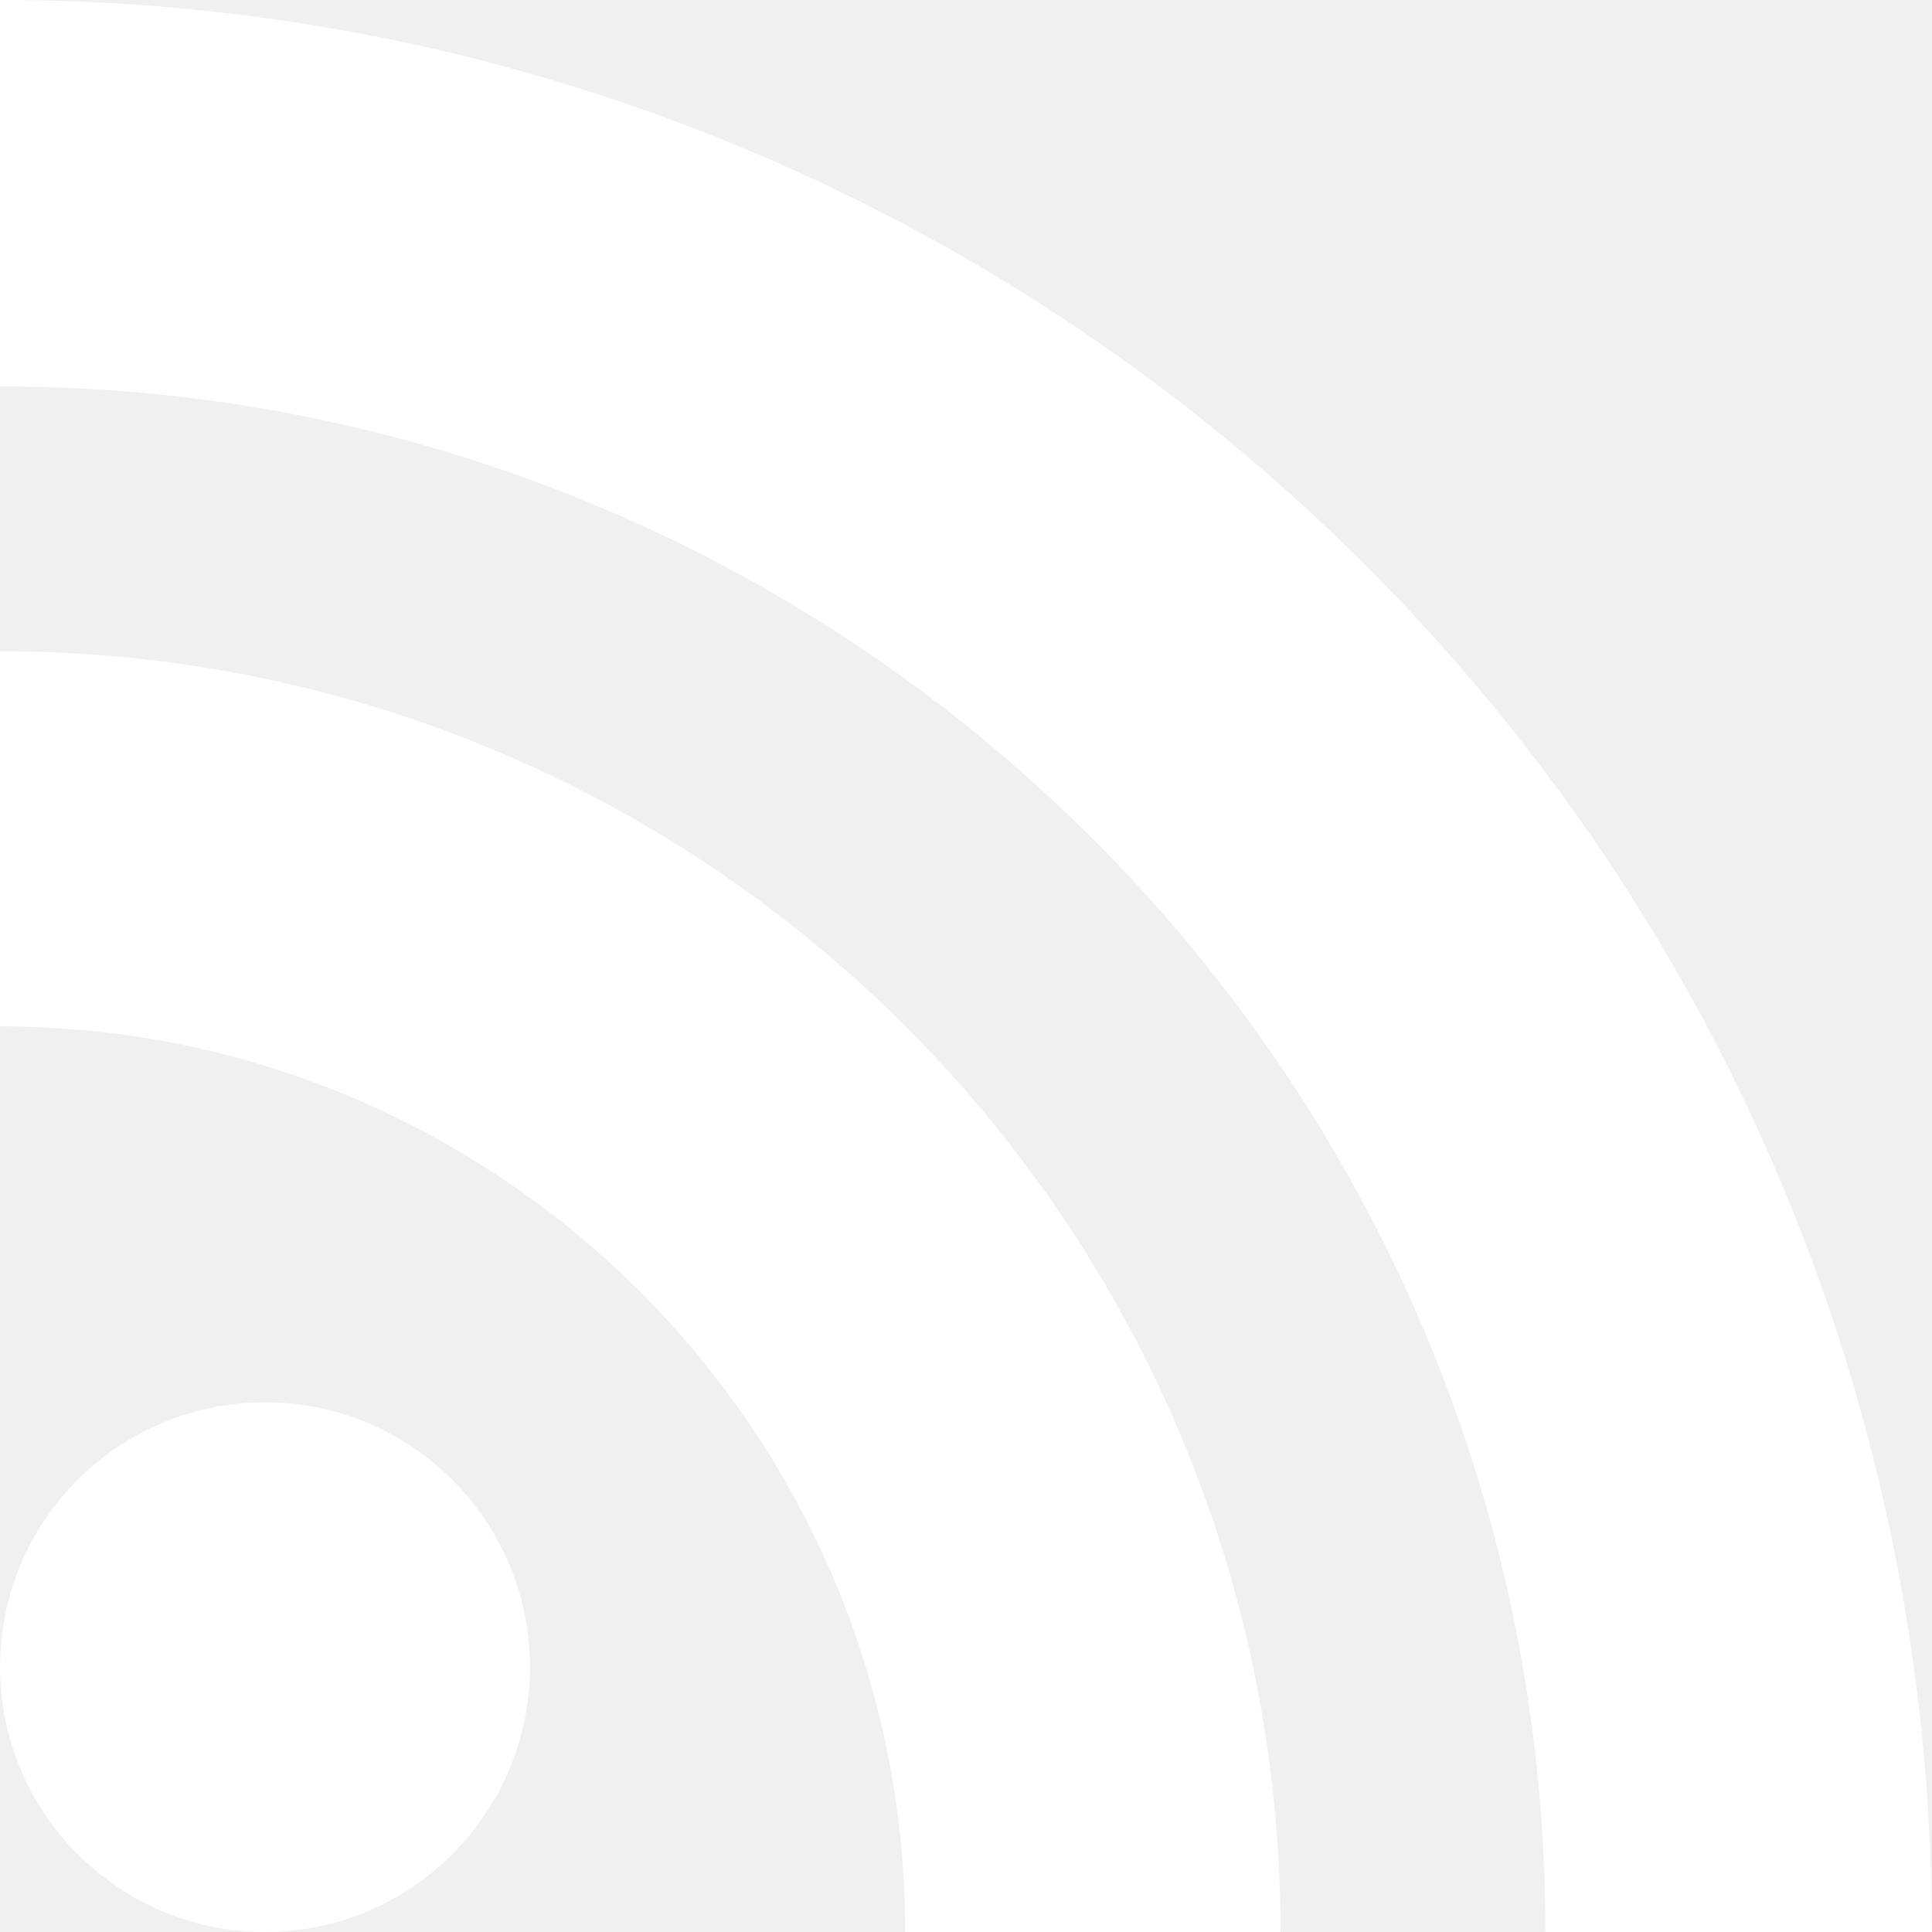
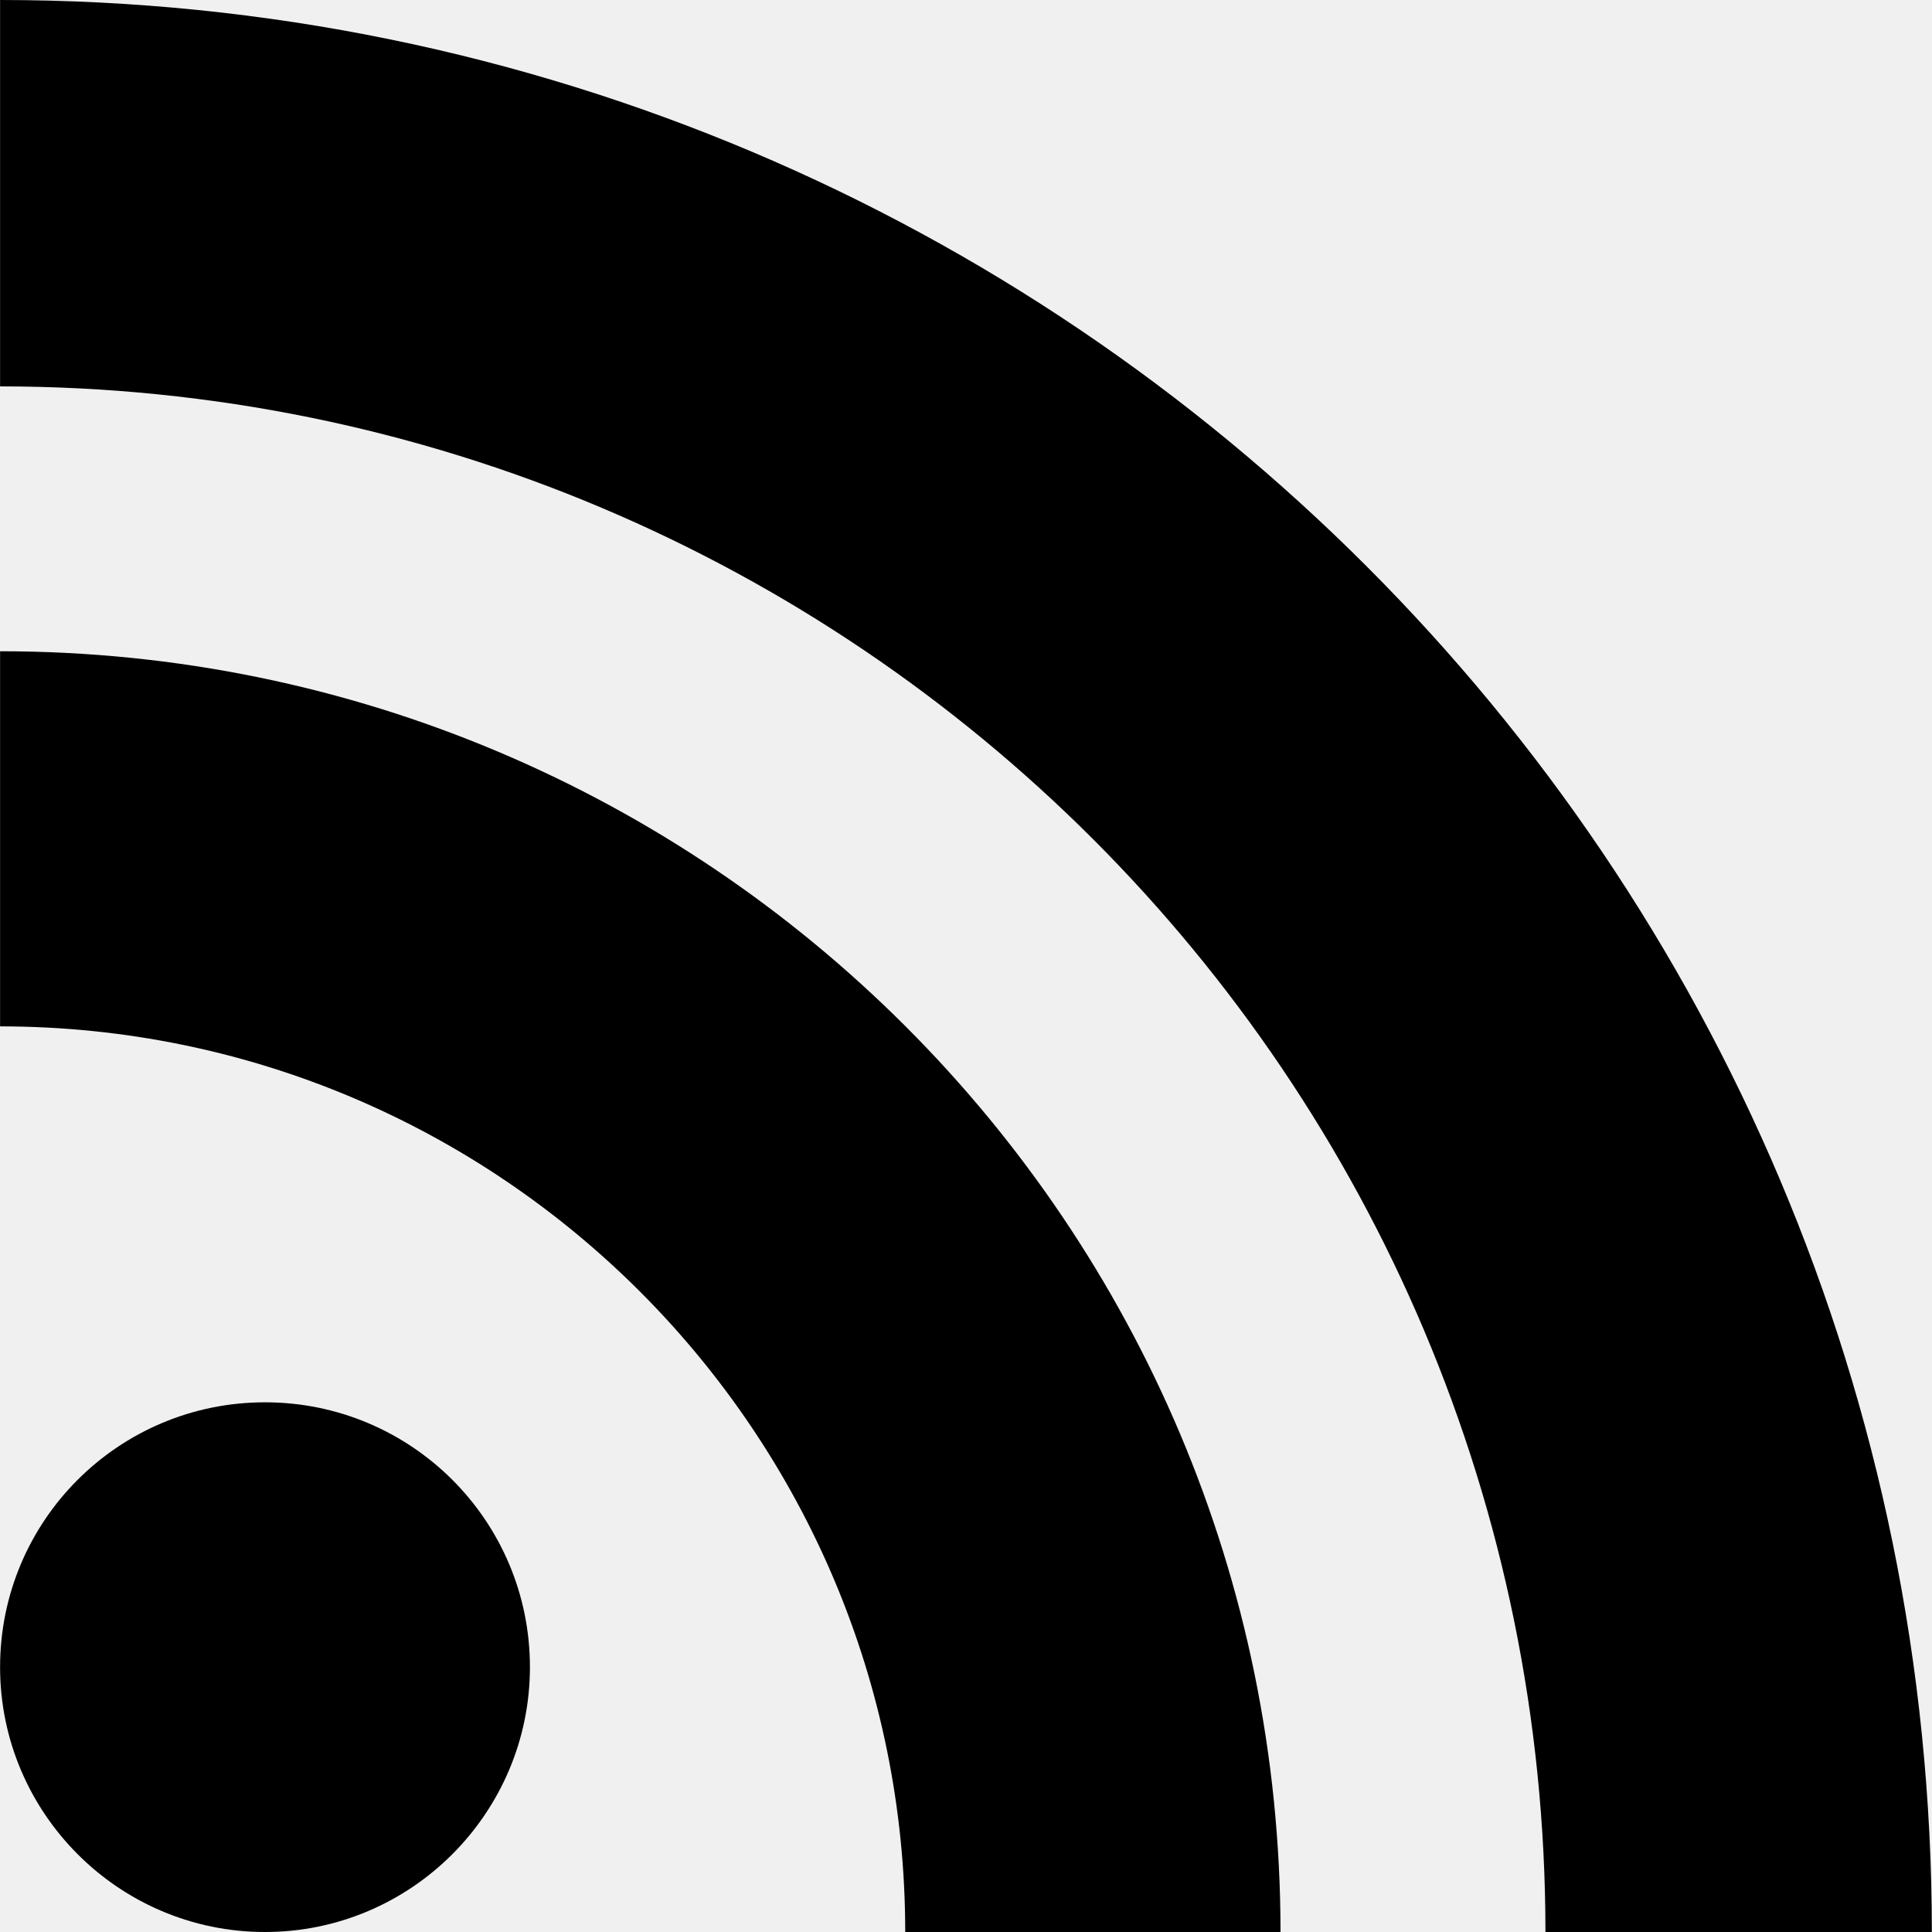
<svg xmlns="http://www.w3.org/2000/svg" id="SvgjsSvg1020" version="1.1" width="24" height="24" viewBox="0 0 24 24">
  <defs id="SvgjsDefs1021" />
-   <path id="SvgjsPath1022" d="M521.292 6065.42C523.109 6065.42 524.583 6066.89 524.583 6068.71C524.583 6070.52 523.109 6072 521.292 6072C519.474 6072 518.001 6070.52 518.001 6068.71C518.001 6066.89 519.474 6065.42 521.292 6065.42ZM533.907 6072H529.245C529.245 6065.79 524.211 6060.75 518.001 6060.75V6056.09C526.786 6056.09 533.907 6063.21 533.907 6072ZM537.198 6072C537.198 6061.39 528.603 6052.8 518.001 6052.8V6048C531.254 6048 541.998 6058.74 541.998 6072Z " fill="#ffffff" fill-opacity="1" transform="matrix(1,0,0,1,-518,-6048)" />
+   <path id="SvgjsPath1022" d="M521.292 6065.42C523.109 6065.42 524.583 6066.89 524.583 6068.71C524.583 6070.52 523.109 6072 521.292 6072C519.474 6072 518.001 6070.52 518.001 6068.71C518.001 6066.89 519.474 6065.42 521.292 6065.42ZM533.907 6072H529.245C529.245 6065.79 524.211 6060.75 518.001 6060.75V6056.09C526.786 6056.09 533.907 6063.21 533.907 6072ZM537.198 6072C537.198 6061.39 528.603 6052.8 518.001 6052.8V6048C531.254 6048 541.998 6058.74 541.998 6072Z " fill-opacity="1" transform="matrix(1,0,0,1,-518,-6048)" />
</svg>
